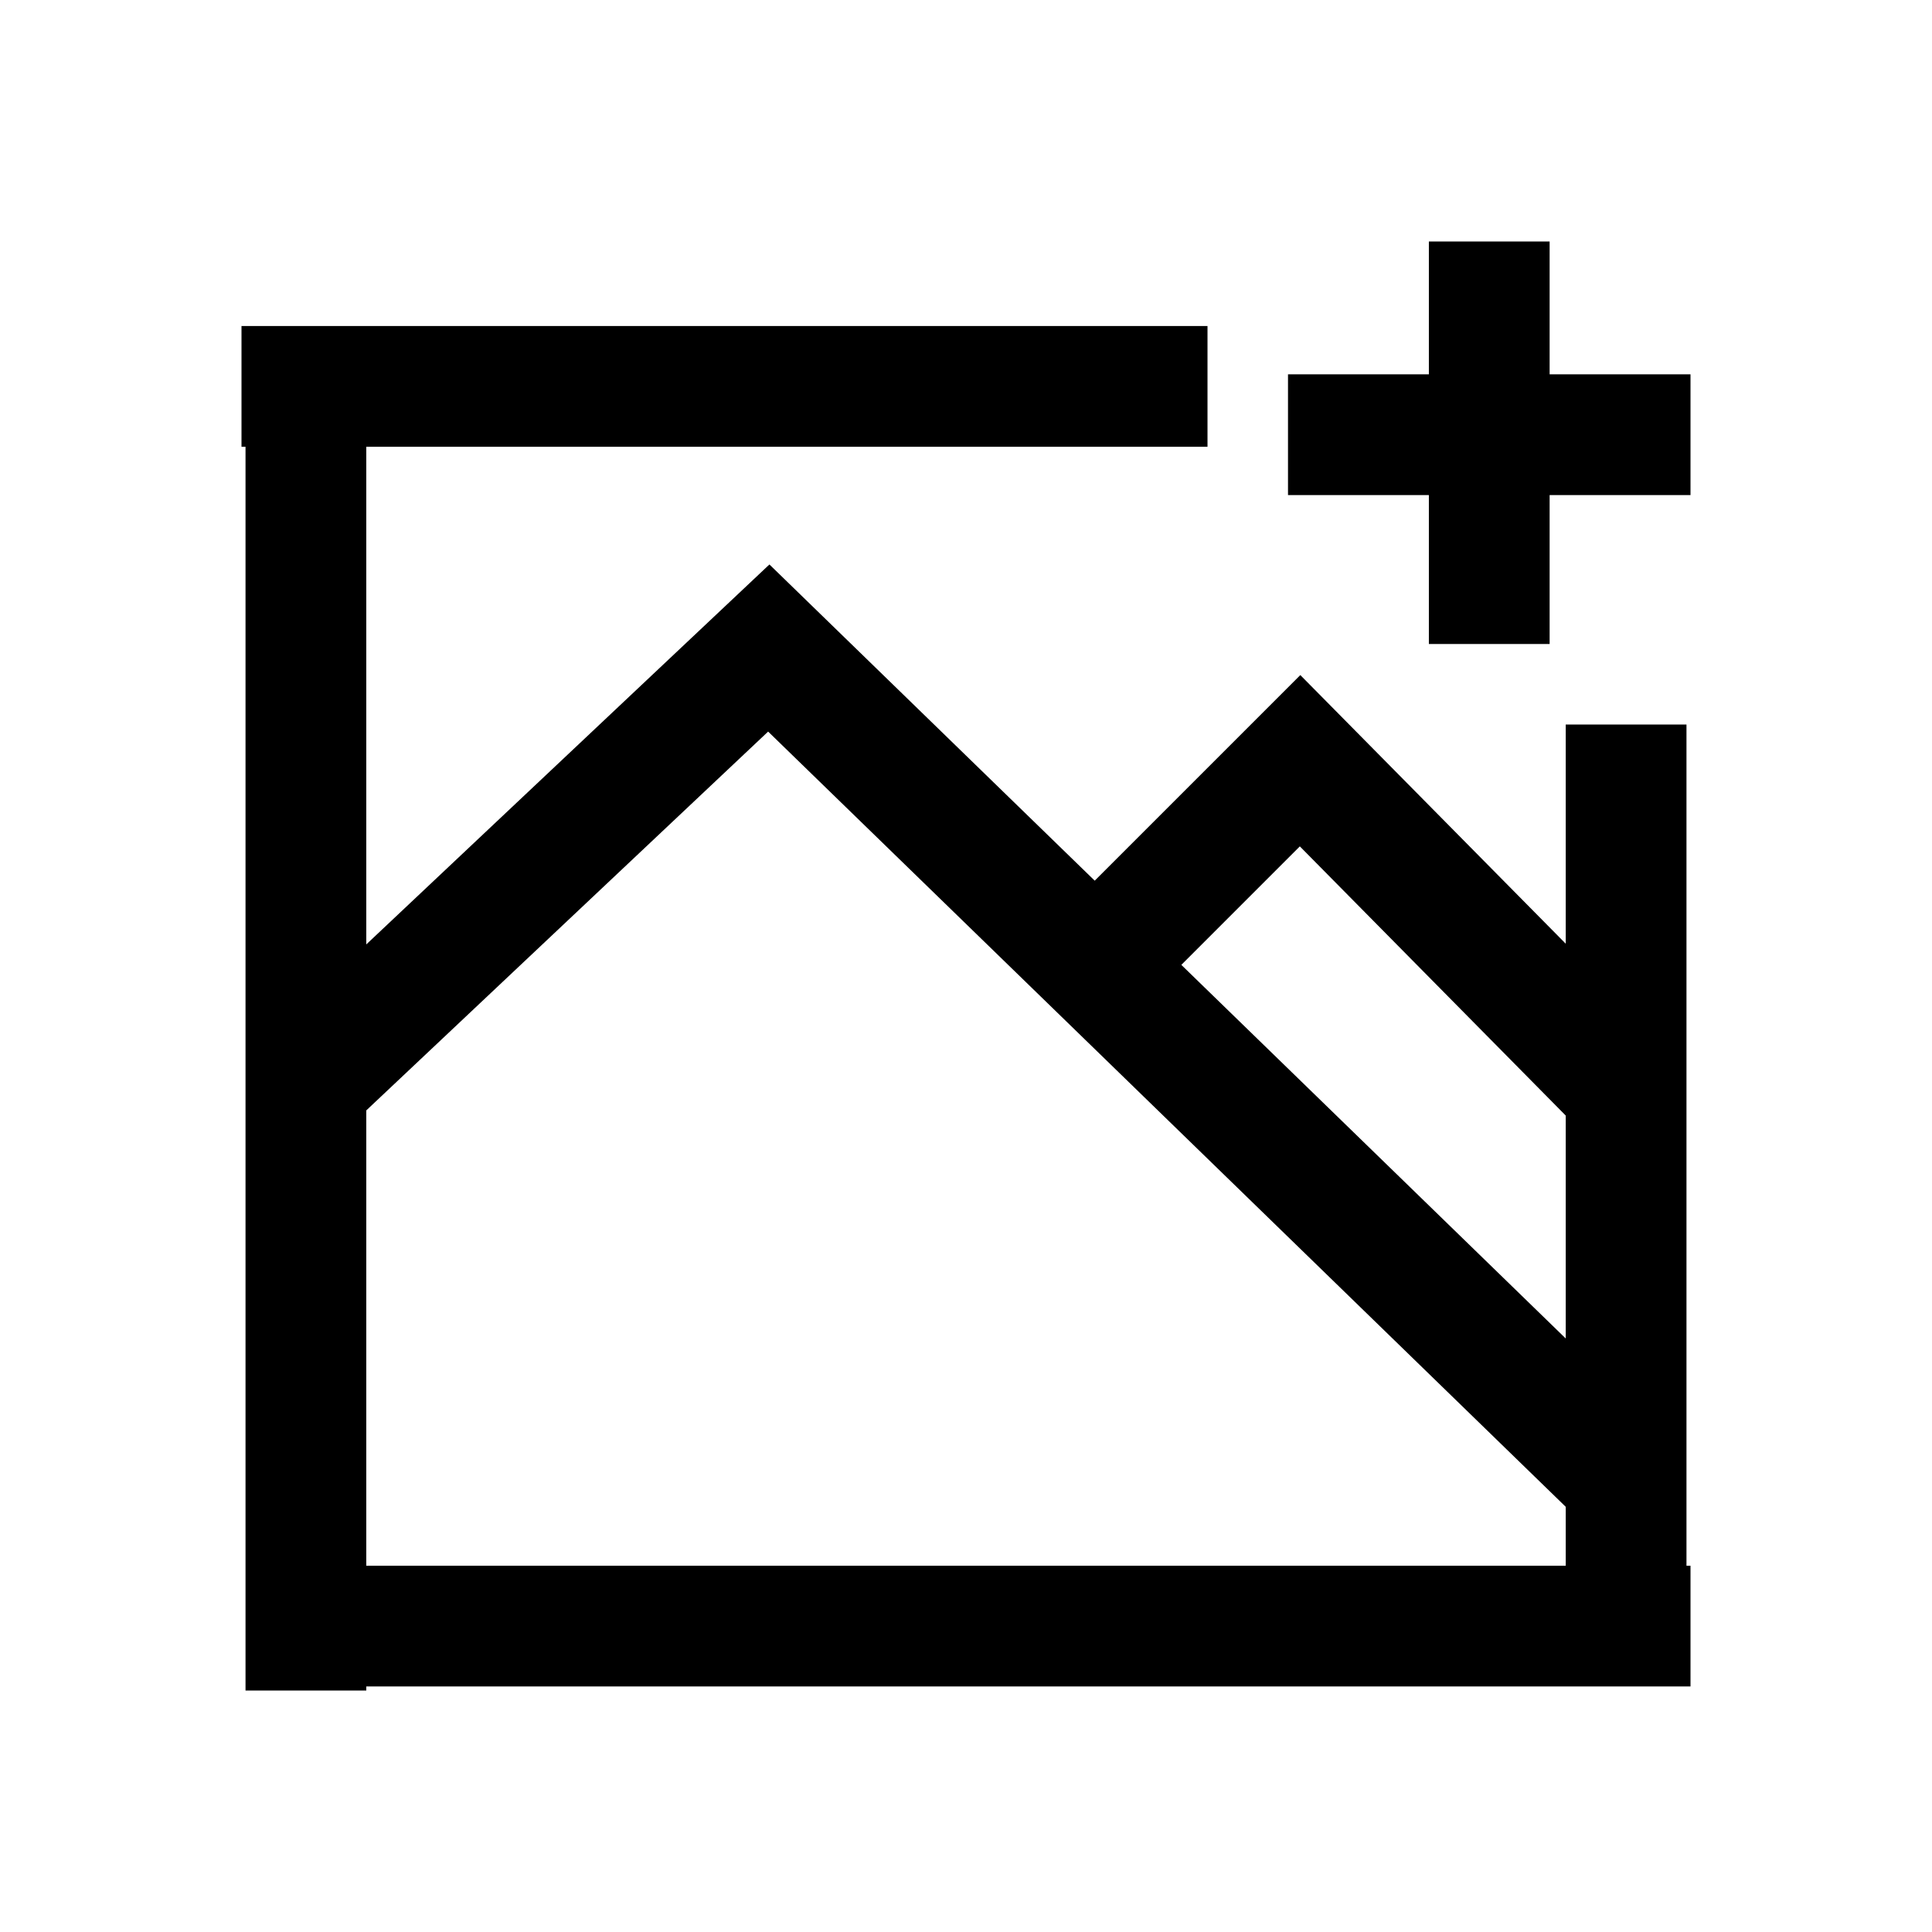
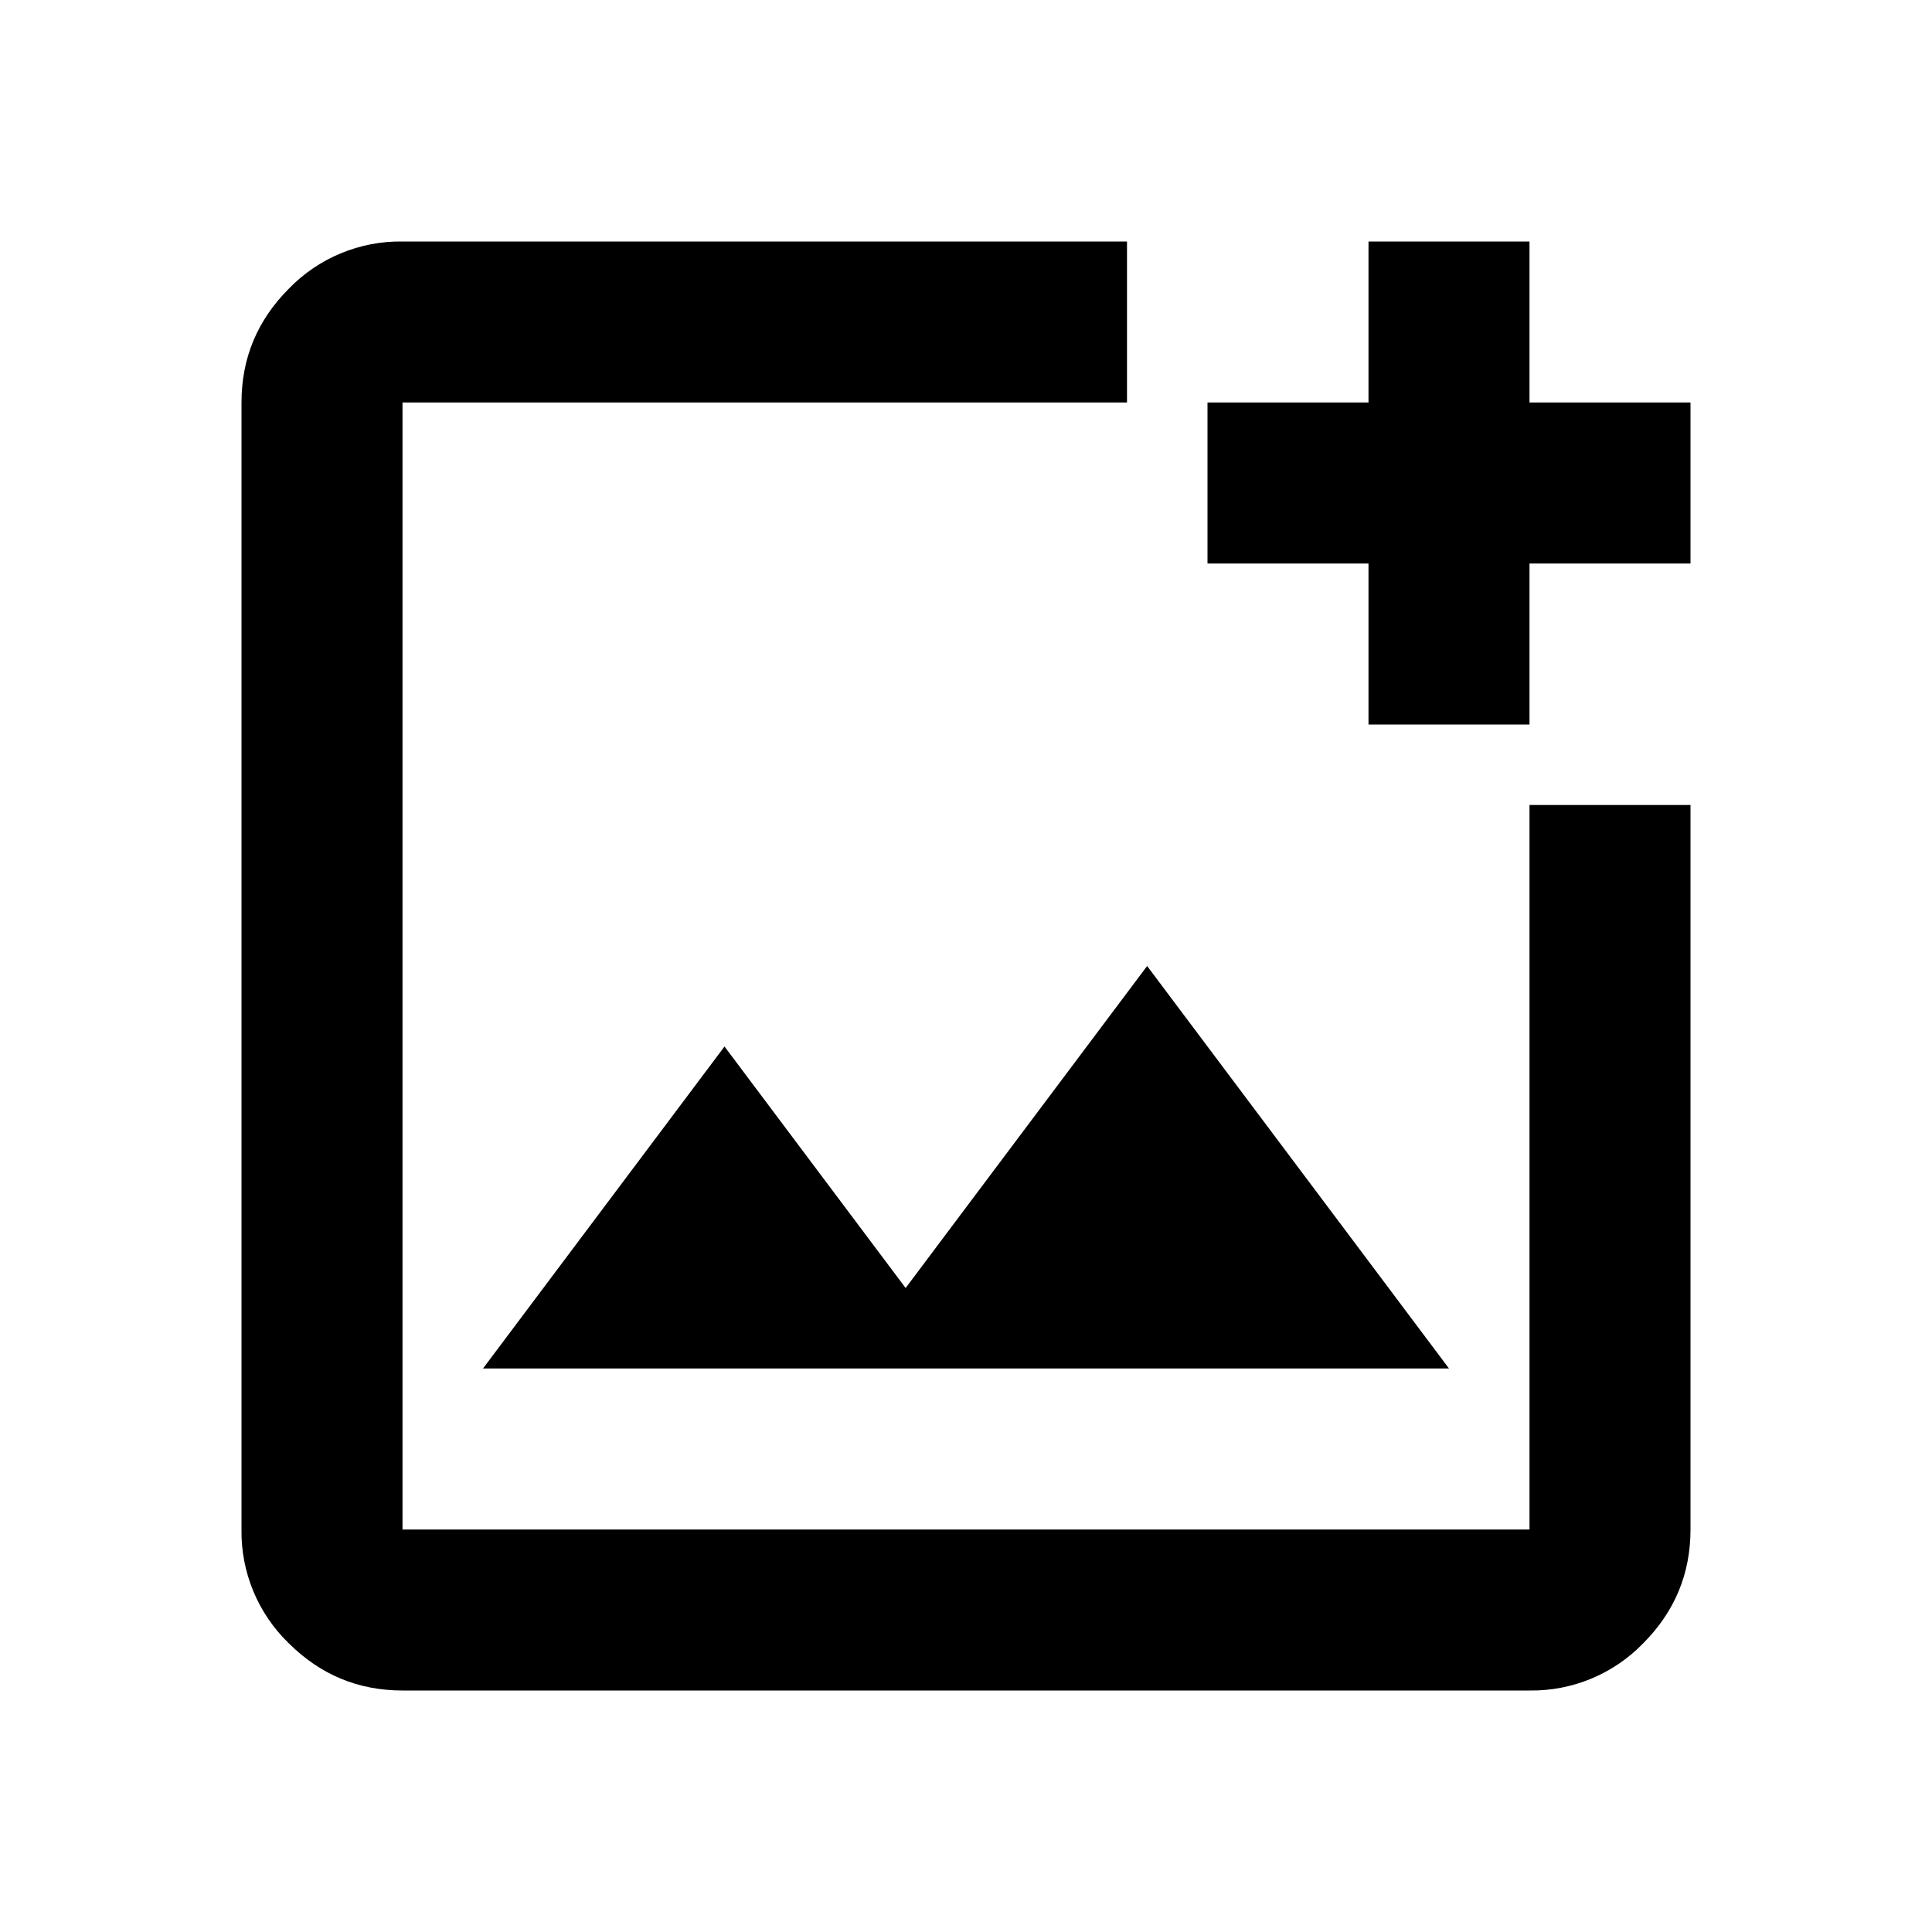
- <svg xmlns="http://www.w3.org/2000/svg" width="24" height="24" viewBox="0 0 24 24" fill="none">
-   <path d="M19.25 4.65V3H17.75V4.65H16V6.15H17.75V8H19.25V6.15H21V4.65H19.25Z" fill="black" />
-   <path fill-rule="evenodd" clip-rule="evenodd" d="M15 4.05H3V5.55H3.05V21H4.55V20.95H21V19.45H20.95V9H19.45V11.723L16.153 8.386L13.599 10.94L9.558 7.012L4.55 11.732V5.55H15V4.05ZM14.675 11.986L19.45 16.627V13.858L16.147 10.514L14.675 11.986ZM9.542 9.088L19.45 18.718V19.45H4.55V13.794L9.542 9.088Z" fill="currentColor" />
+ <svg xmlns="http://www.w3.org/2000/svg" width="24" height="24">
+   <path d="M5 21c-.55 0-1.02-.196-1.413-.587A1.926 1.926 0 013 19V5c0-.55.196-1.02.587-1.413A1.926 1.926 0 015 3h9v2H5v14h14v-9h2v9c0 .55-.196 1.02-.587 1.413A1.926 1.926 0 0119 21H5zM17 9V7h-2V5h2V3h2v2h2v2h-2v2h-2zM6 17h12l-3.75-5-3 4L9 13l-3 4z" />
</svg>
